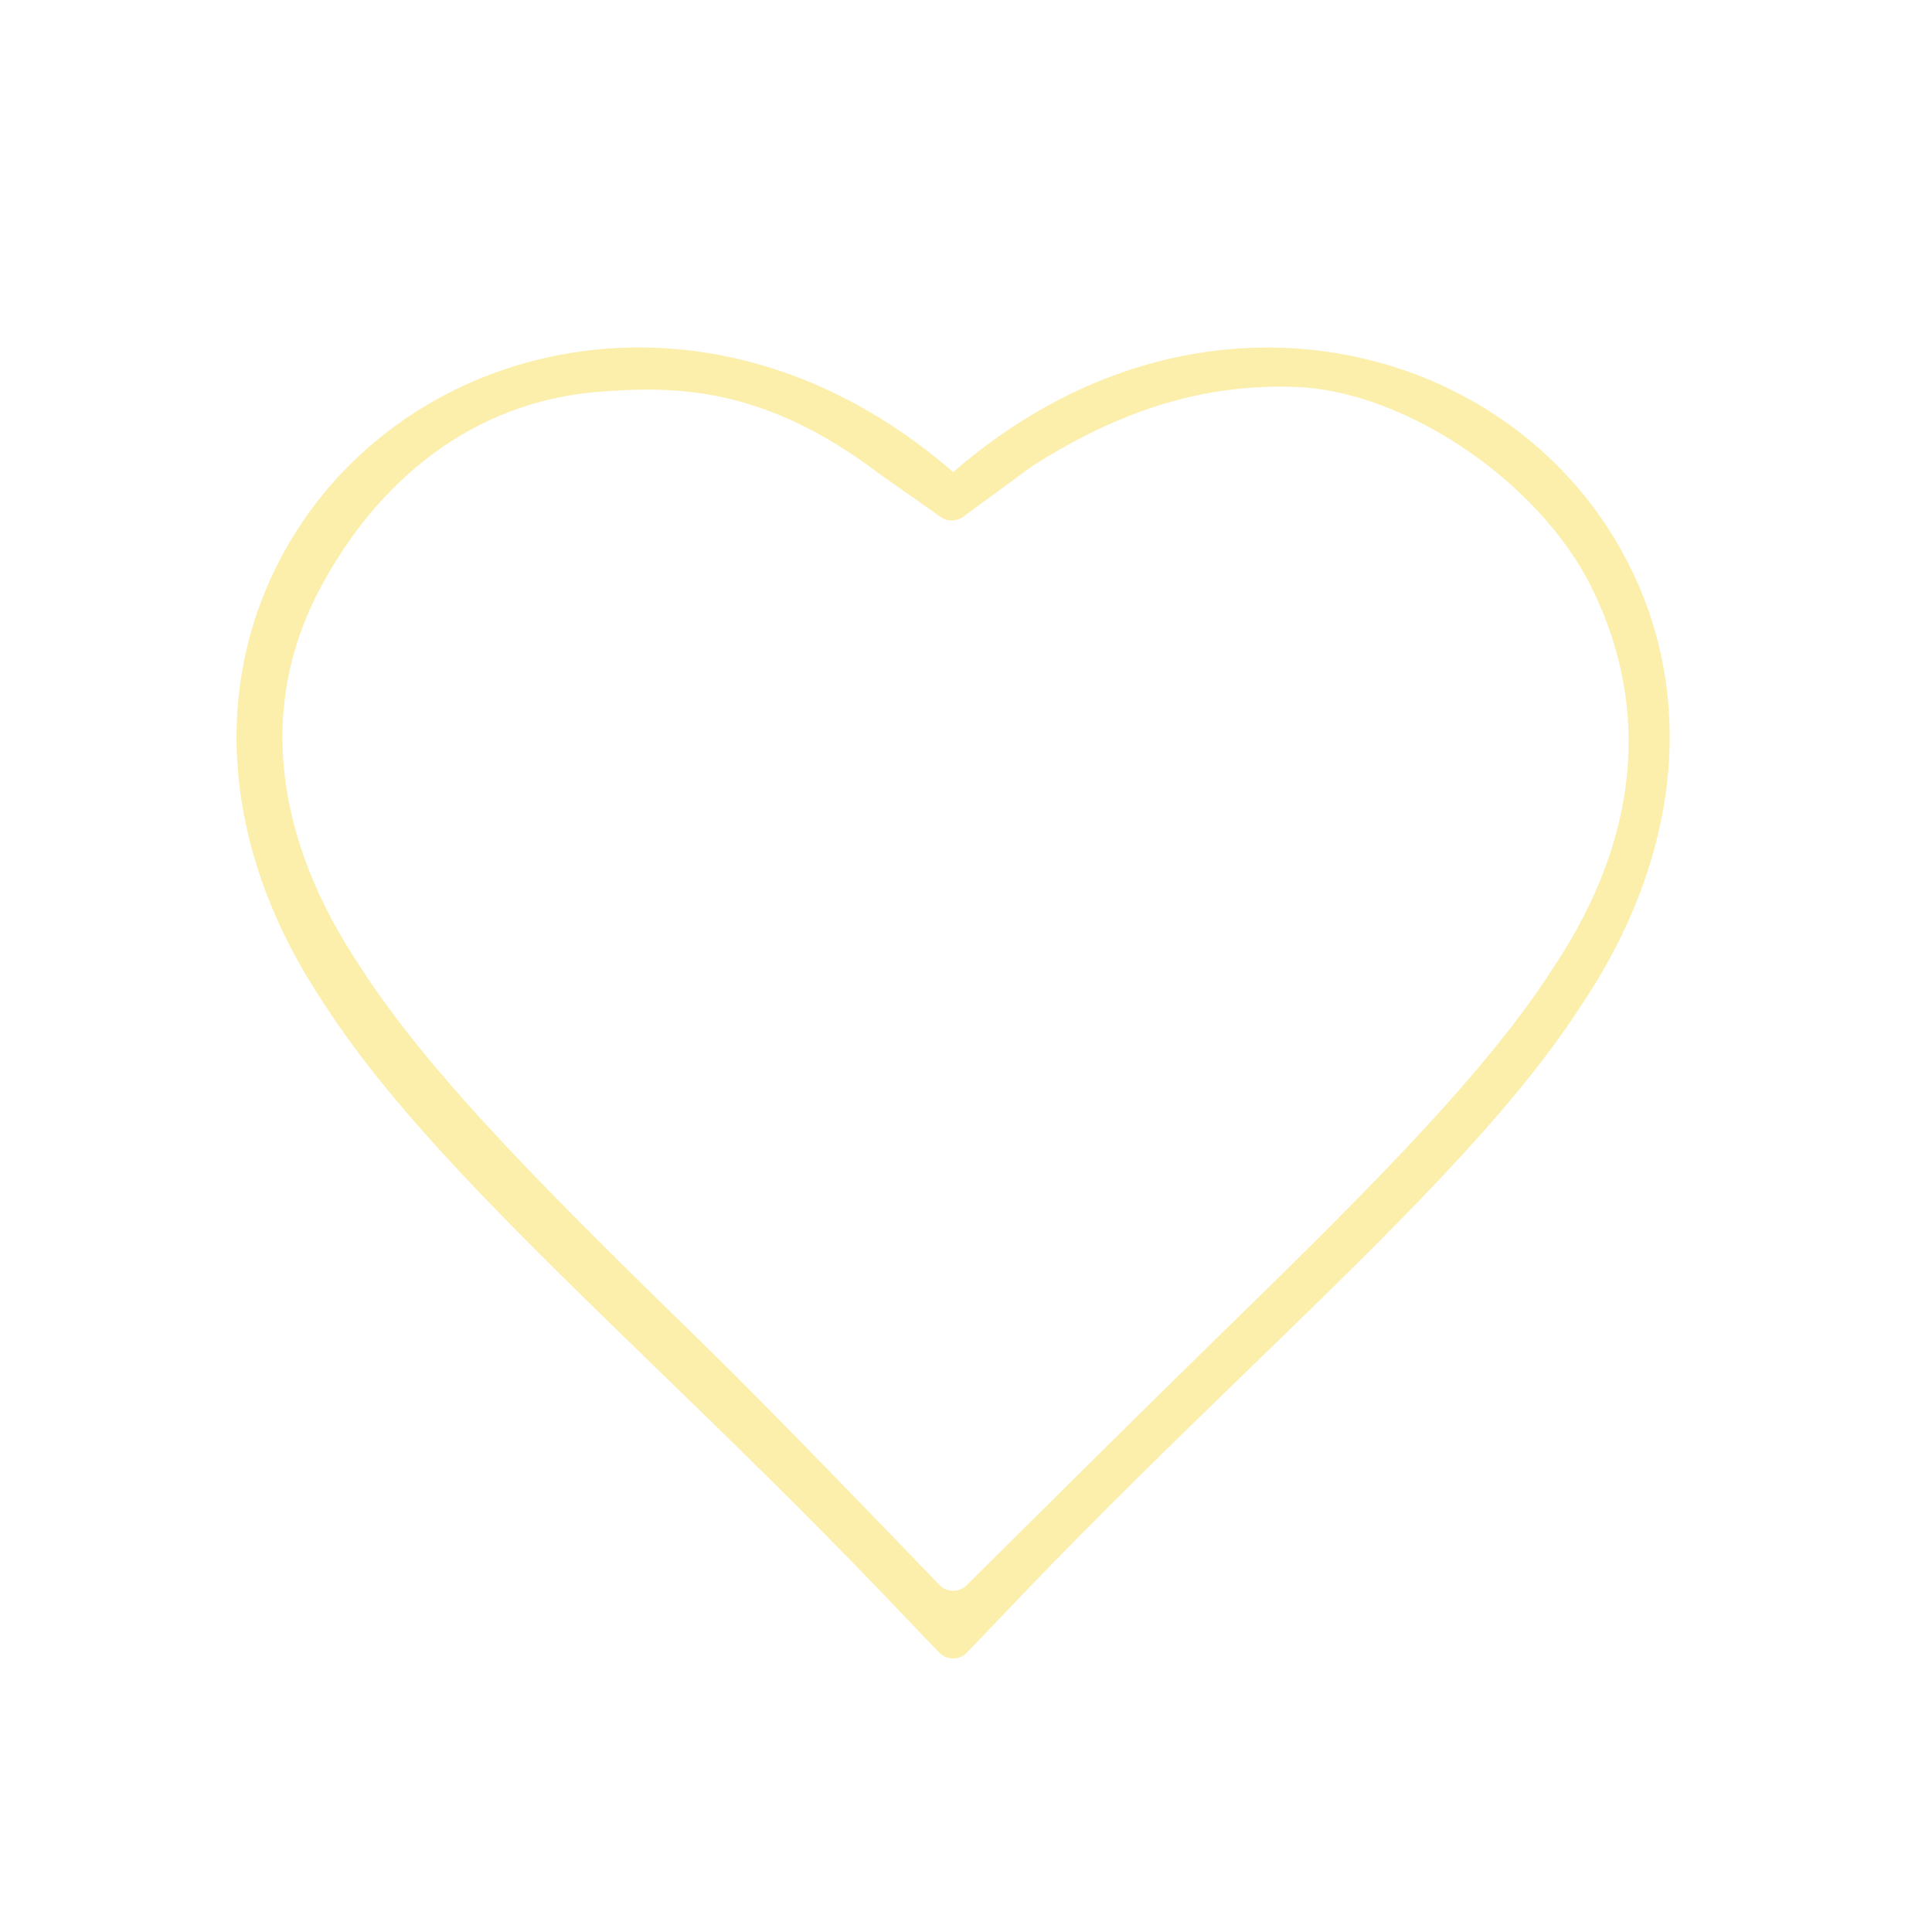
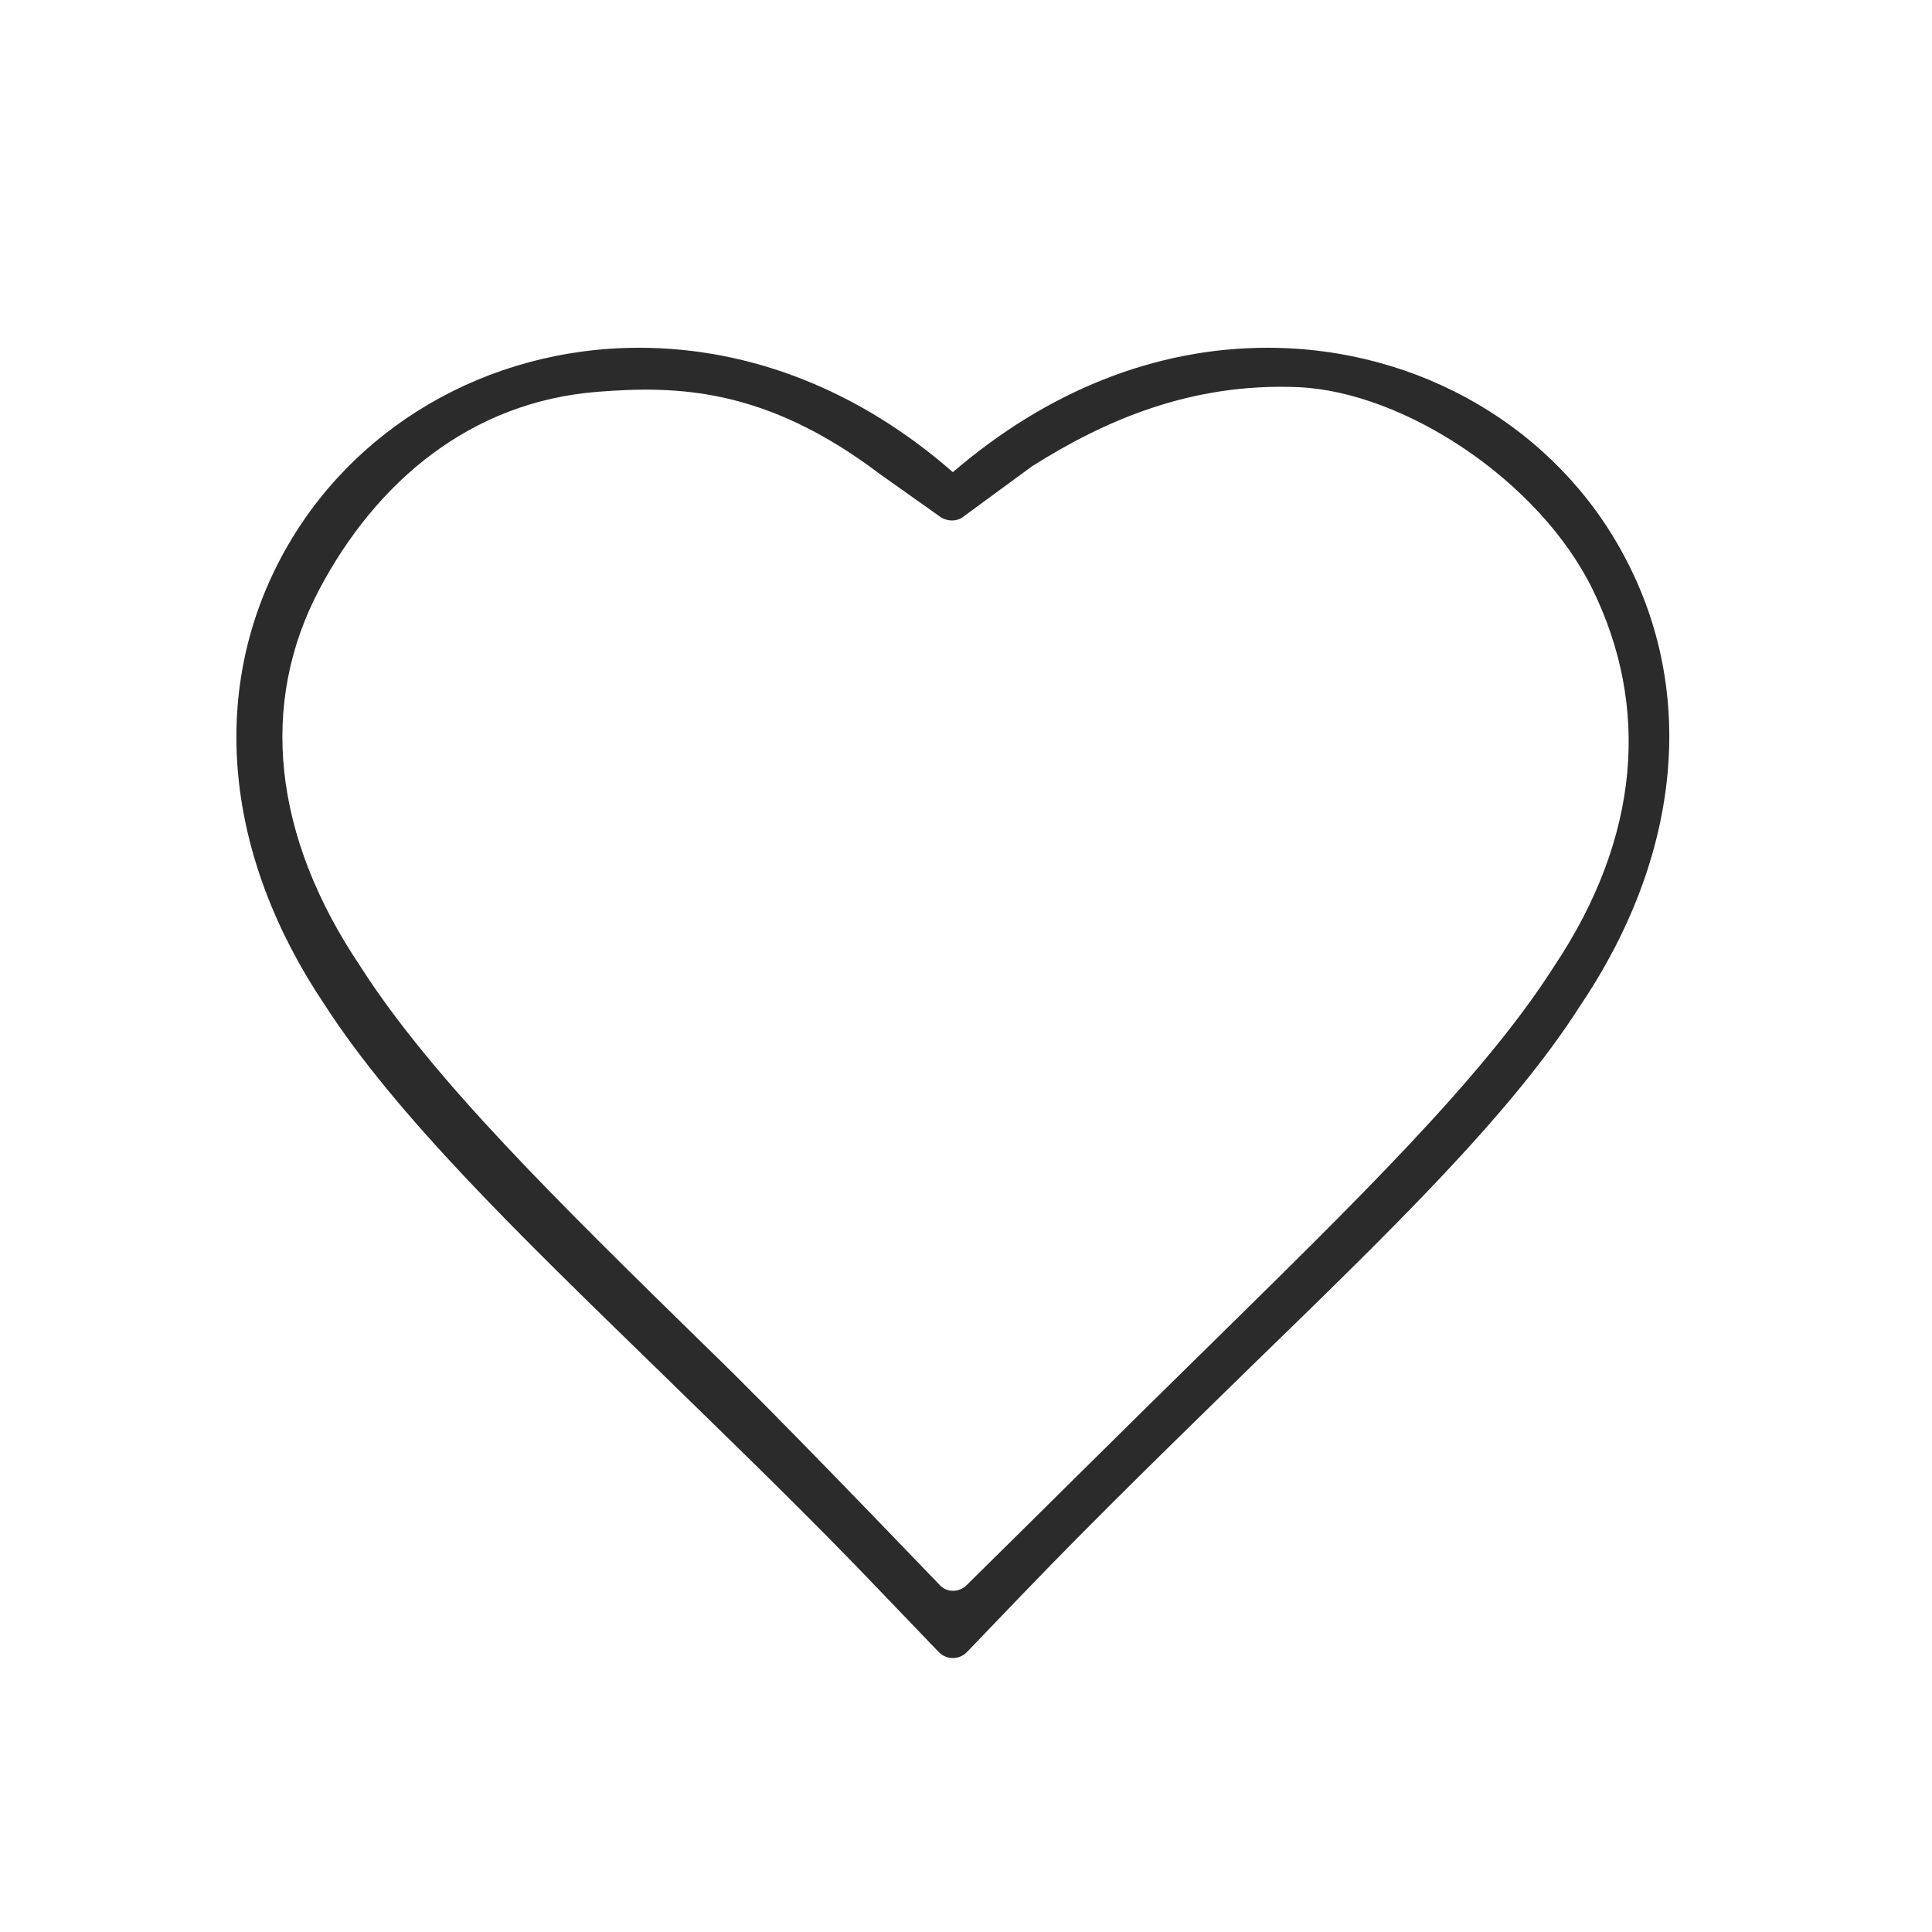
<svg xmlns="http://www.w3.org/2000/svg" version="1.1" id="Layer_1" x="0px" y="0px" viewBox="0 0 250 250" style="enable-background:new 0 0 250 250;" xml:space="preserve">
  <style type="text/css">
- 	.st0{fill:#FBEFAB;}
+ 	.st0{fill:#2B2B2B;}
</style>
-   <path class="st0" d="M85.203,177.315c9.439,9.161,19.2,18.632,29.136,29.015l7.183,7.505c0.985,1.029,2.628,1.029,3.613-0.001  l7.178-7.505c9.889-10.331,19.664-19.814,29.123-28.99c18.229-17.675,33.971-32.94,43.123-47.163  c12.991-19.297,15.081-40.46,5.734-58.061c-8.891-16.742-26.621-27.142-46.273-27.142c-14.459,0-28.515,5.57-40.675,16.113  c-12.164-10.549-26.228-16.123-40.688-16.123c-19.648,0-37.376,10.4-46.264,27.139c-9.354,17.607-7.287,38.737,5.601,57.871  C51.288,144.411,66.961,159.616,85.203,177.315z M41.317,76.334c7.365-13.965,19.641-24.286,36.042-25.625  c10.208-0.833,21.667-0.625,36.458,10.625l7.907,5.558c0.877,0.617,2.05,0.605,2.915-0.029l8.969-6.571  c9.167-5.833,20.417-10.833,34.375-10.208c13.743,0.615,31.25,12.083,38.125,26.25c7.298,15.038,6.259,31.878-5.118,48.897  c-9.185,14.37-25.753,30.549-44.949,49.289c-8.568,8.369-25.435,25.121-30.952,30.604c-0.991,0.985-2.574,0.966-3.542-0.042  c-5.314-5.534-21.432-22.27-30.055-30.696c-19.1-18.659-35.595-34.773-44.935-49.379C35.294,108.169,33.513,91.124,41.317,76.334z" />
-   <g>
- </g>
-   <g>
- </g>
-   <g>
- </g>
-   <g>
- </g>
-   <g>
- </g>
-   <g>
- </g>
+   <path class="st0" d="M85.2,177.3c9.4,9.2,19.2,18.6,29.1,29l7.2,7.5c1,1,2.6,1,3.6,0l7.2-7.5c9.9-10.3,19.7-19.8,29.1-29  c18.2-17.7,34-32.9,43.1-47.2c13-19.3,15.1-40.5,5.7-58.1C201.4,55.4,183.7,45,164,45c-14.5,0-28.5,5.6-40.7,16.1  C111.2,50.5,97.1,45,82.7,45C63,45,45.3,55.4,36.4,72.1C27,89.7,29.1,110.8,42,130C51.3,144.4,67,159.6,85.2,177.3z M41.3,76.3  c7.4-14,19.6-24.3,36-25.6c10.2-0.8,21.7-0.6,36.5,10.6l7.9,5.6c0.9,0.6,2.1,0.6,2.9,0l9-6.6c9.2-5.8,20.4-10.8,34.4-10.2  c13.7,0.6,31.2,12.1,38.1,26.2c7.3,15,6.3,31.9-5.1,48.9c-9.2,14.4-25.8,30.5-44.9,49.3c-8.6,8.4-25.4,25.1-31,30.6  c-1,1-2.6,1-3.5,0c-5.3-5.5-21.4-22.3-30.1-30.7c-19.1-18.7-35.6-34.8-44.9-49.4C35.3,108.2,33.5,91.1,41.3,76.3z" />
</svg>
